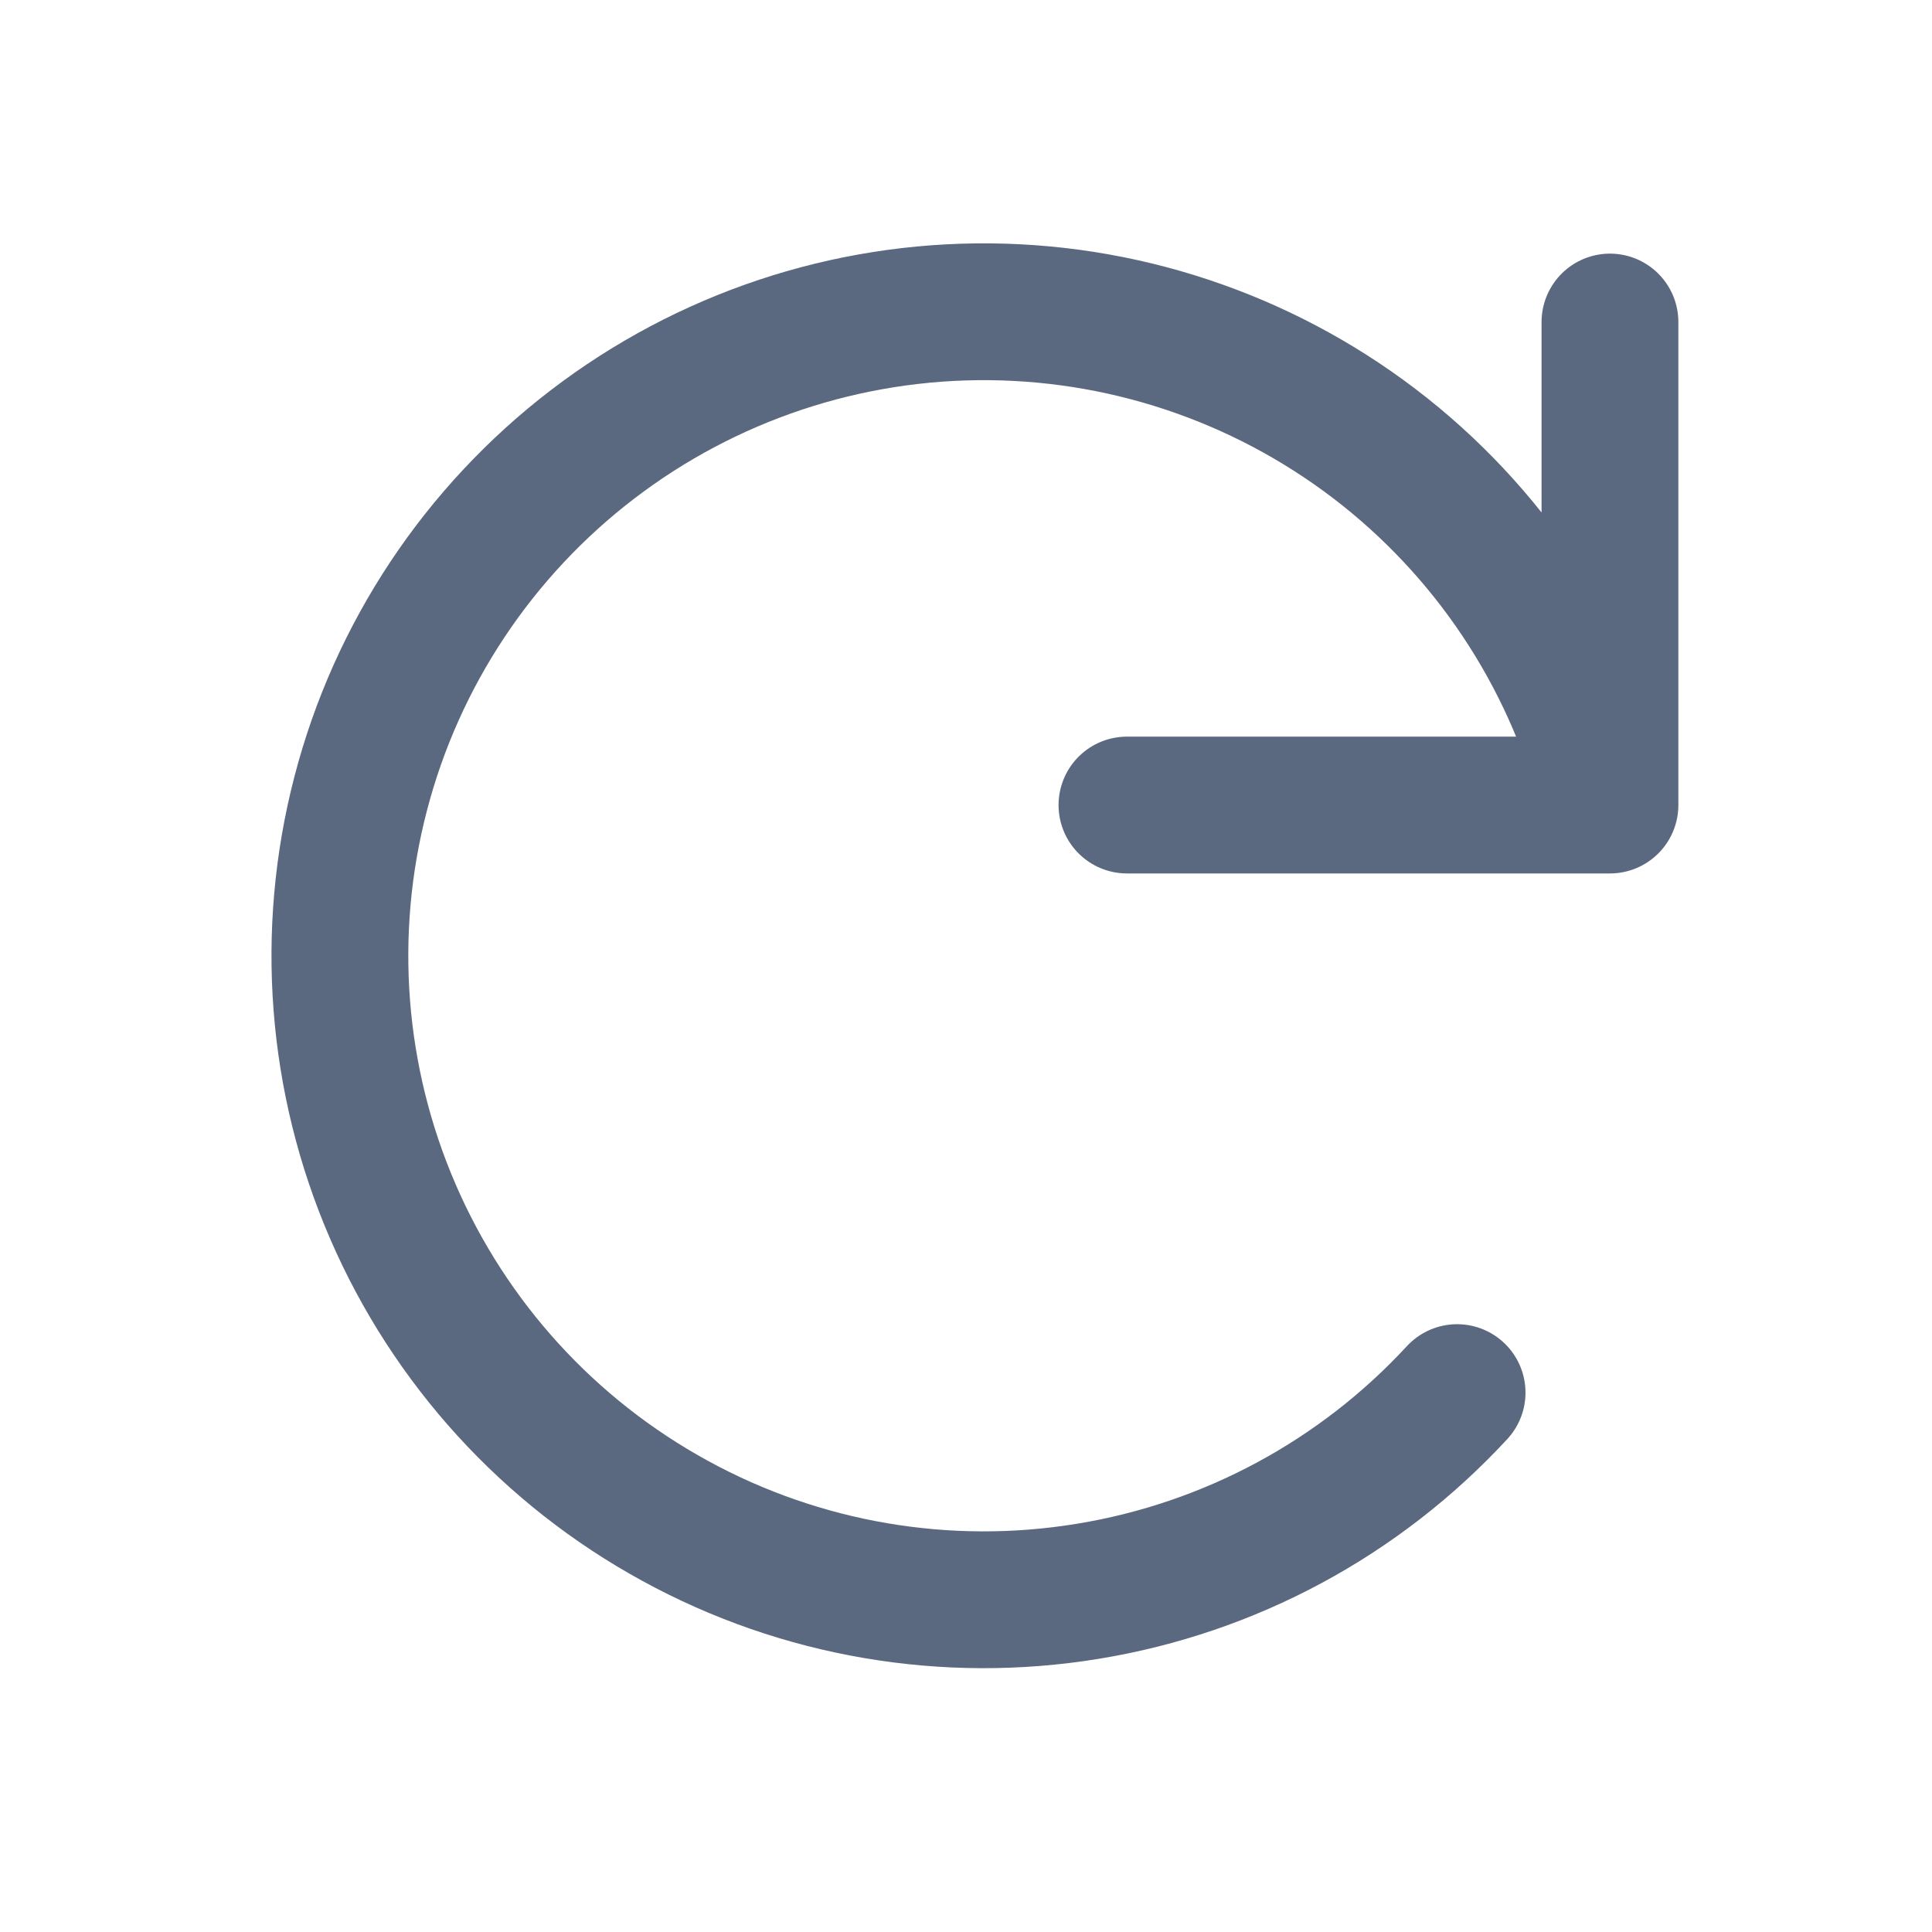
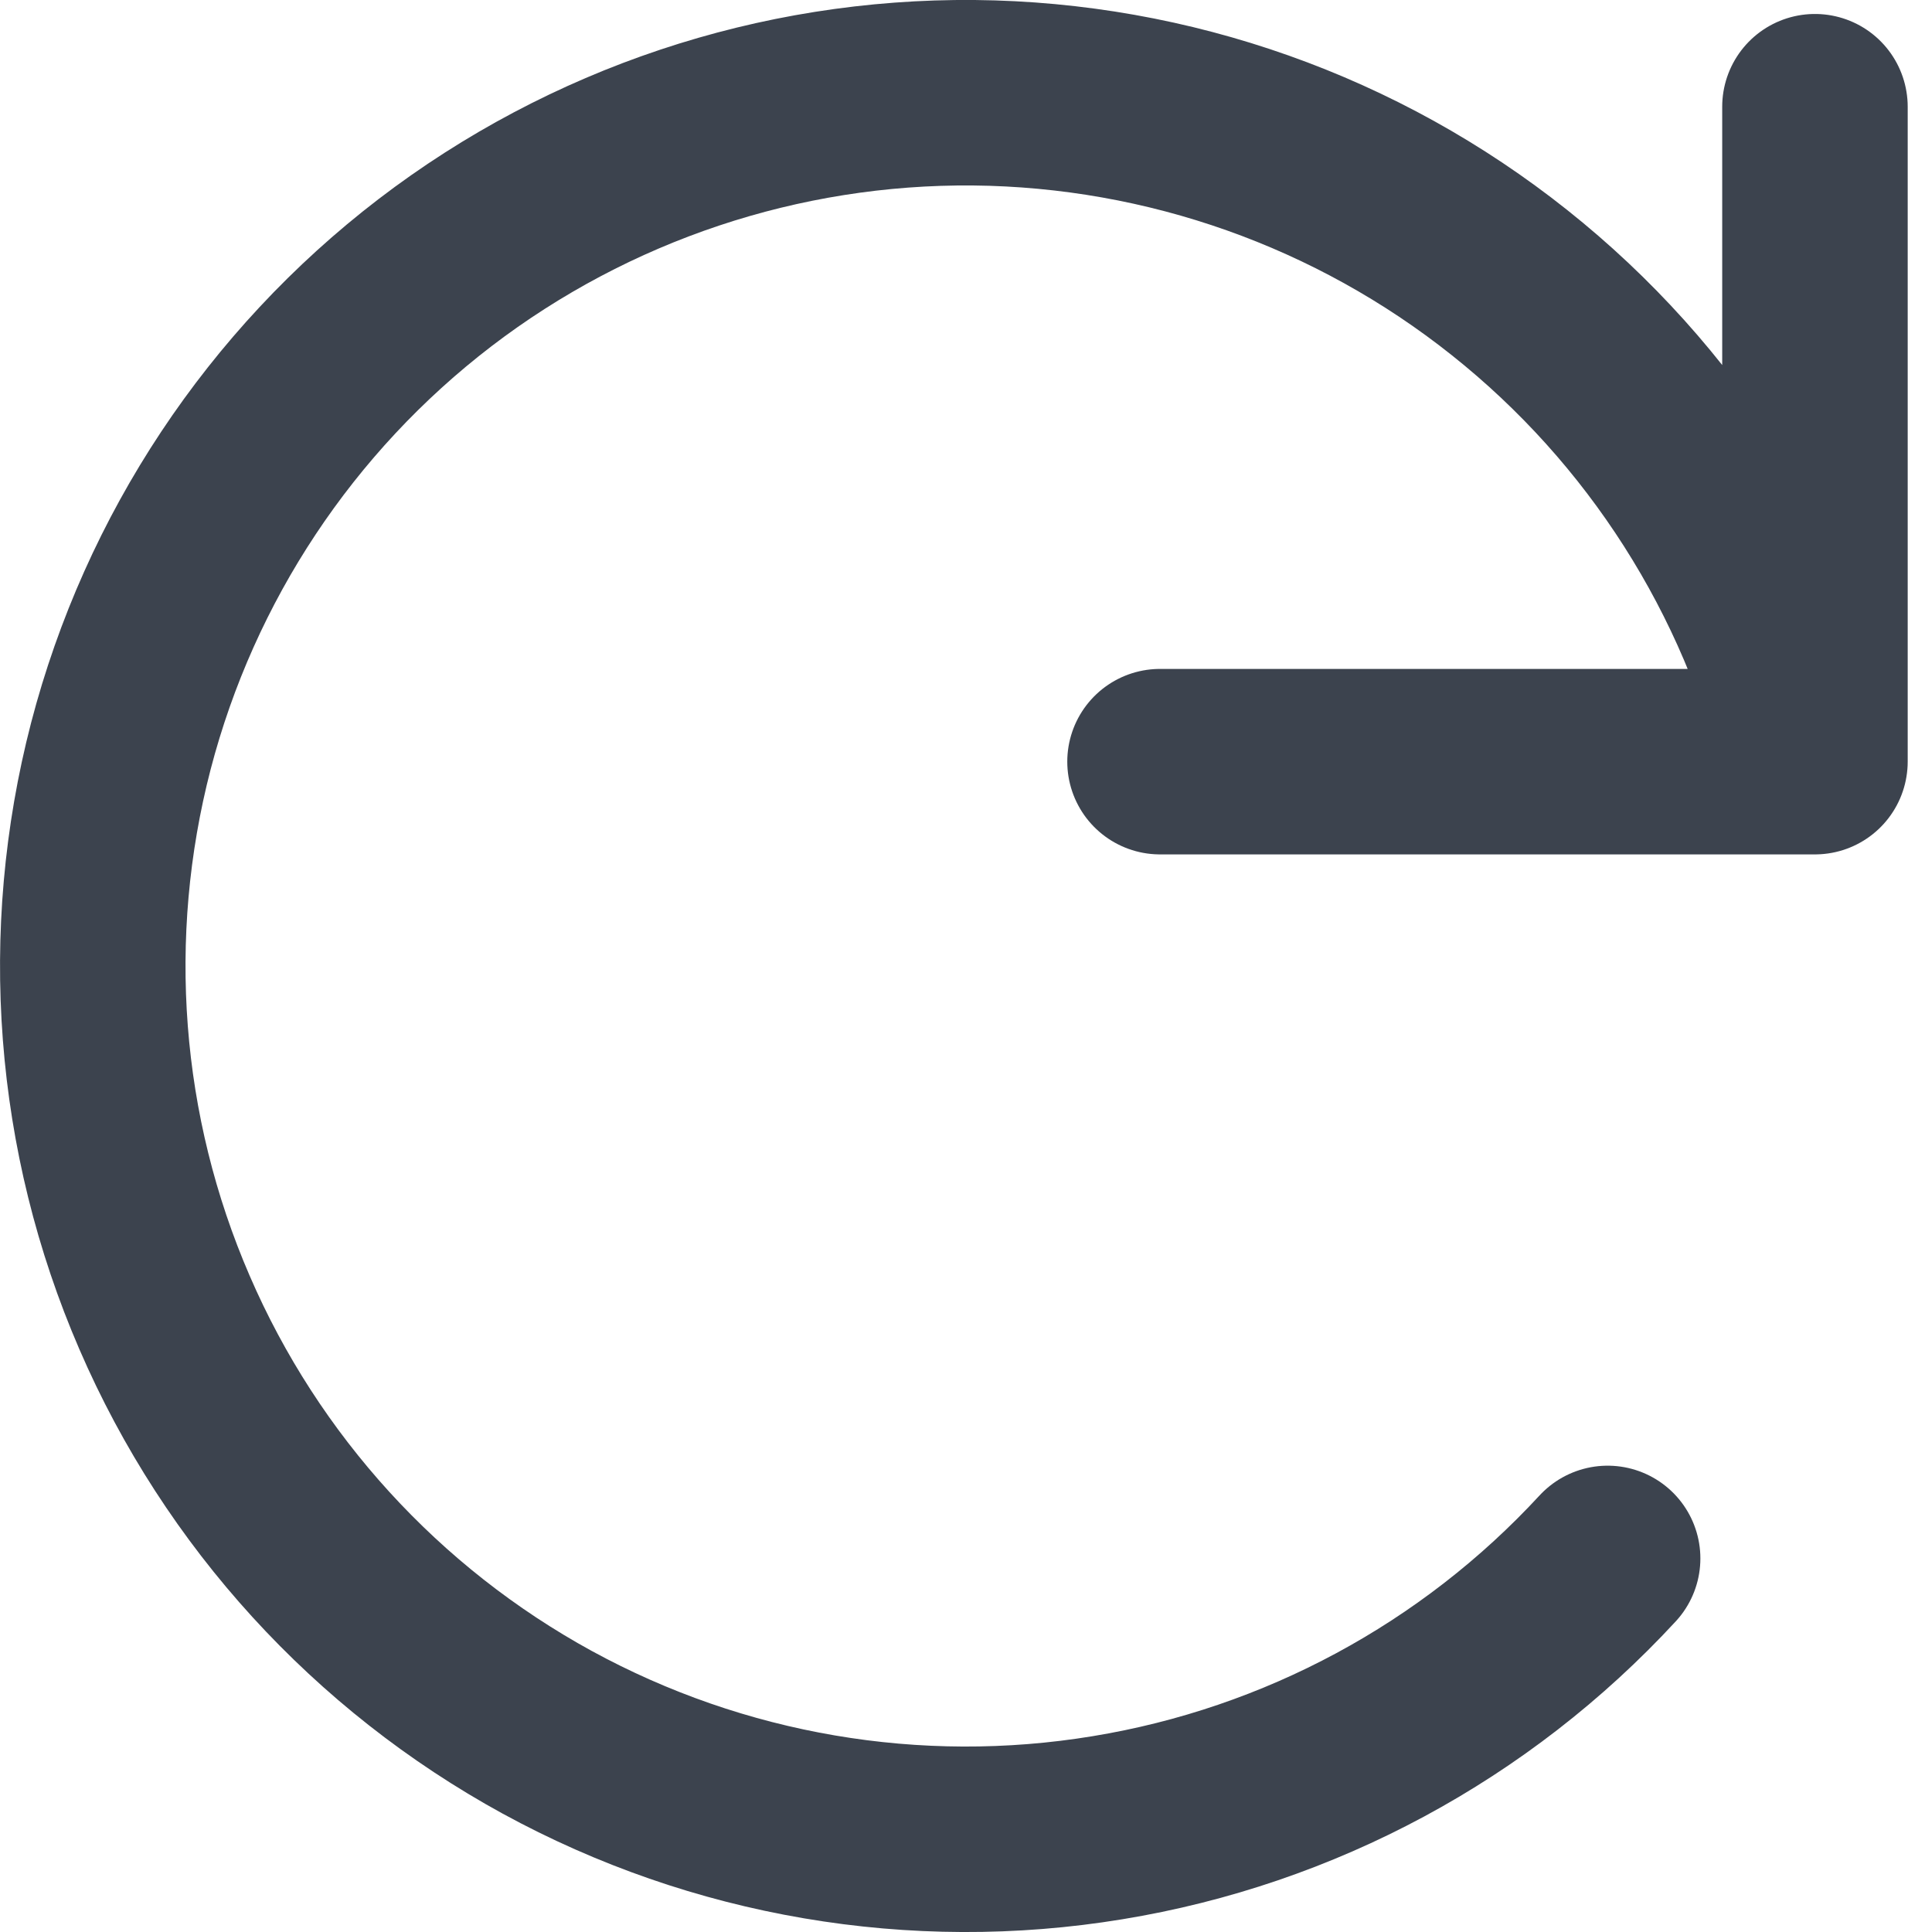
- <svg xmlns="http://www.w3.org/2000/svg" preserveAspectRatio="none" overflow="visible" style="display: block;" width="16" height="16" viewBox="0 0 16 16" fill="none">
+ <svg xmlns="http://www.w3.org/2000/svg" preserveAspectRatio="none" overflow="visible" style="display: block;" width="10.924" height="11.062" viewBox="0 0 10.924 11.062" fill="none">
  <g id="refresh">
-     <path id="Vector" d="M13.333 6.667C13.055 5.511 12.398 4.481 11.468 3.741C10.537 3.001 9.386 2.593 8.197 2.582C7.008 2.571 5.85 2.958 4.906 3.681C3.962 4.404 3.286 5.421 2.987 6.572C2.687 7.723 2.781 8.94 3.253 10.032C3.725 11.123 4.547 12.025 5.591 12.595C6.634 13.166 7.838 13.371 9.011 13.178C10.185 12.986 11.26 12.407 12.067 11.533M9.333 6.667H13.333V2.667" stroke-width="1.133" stroke-linecap="round" stroke-linejoin="round" stroke="#5B6980" />
+     <path id="Vector" d="M10.392 4.361C10.131 3.277 9.516 2.312 8.643 1.618C7.771 0.924 6.692 0.542 5.577 0.531C4.462 0.521 3.376 0.884 2.491 1.561C1.606 2.239 0.973 3.193 0.692 4.272C0.412 5.351 0.499 6.492 0.942 7.515C1.384 8.538 2.156 9.384 3.134 9.919C4.112 10.453 5.241 10.646 6.341 10.465C7.441 10.285 8.449 9.742 9.205 8.923M10.392 0.611V4.361H6.642" stroke-width="1.062" stroke-linecap="round" stroke-linejoin="round" stroke="#3C434E" />
  </g>
</svg>
